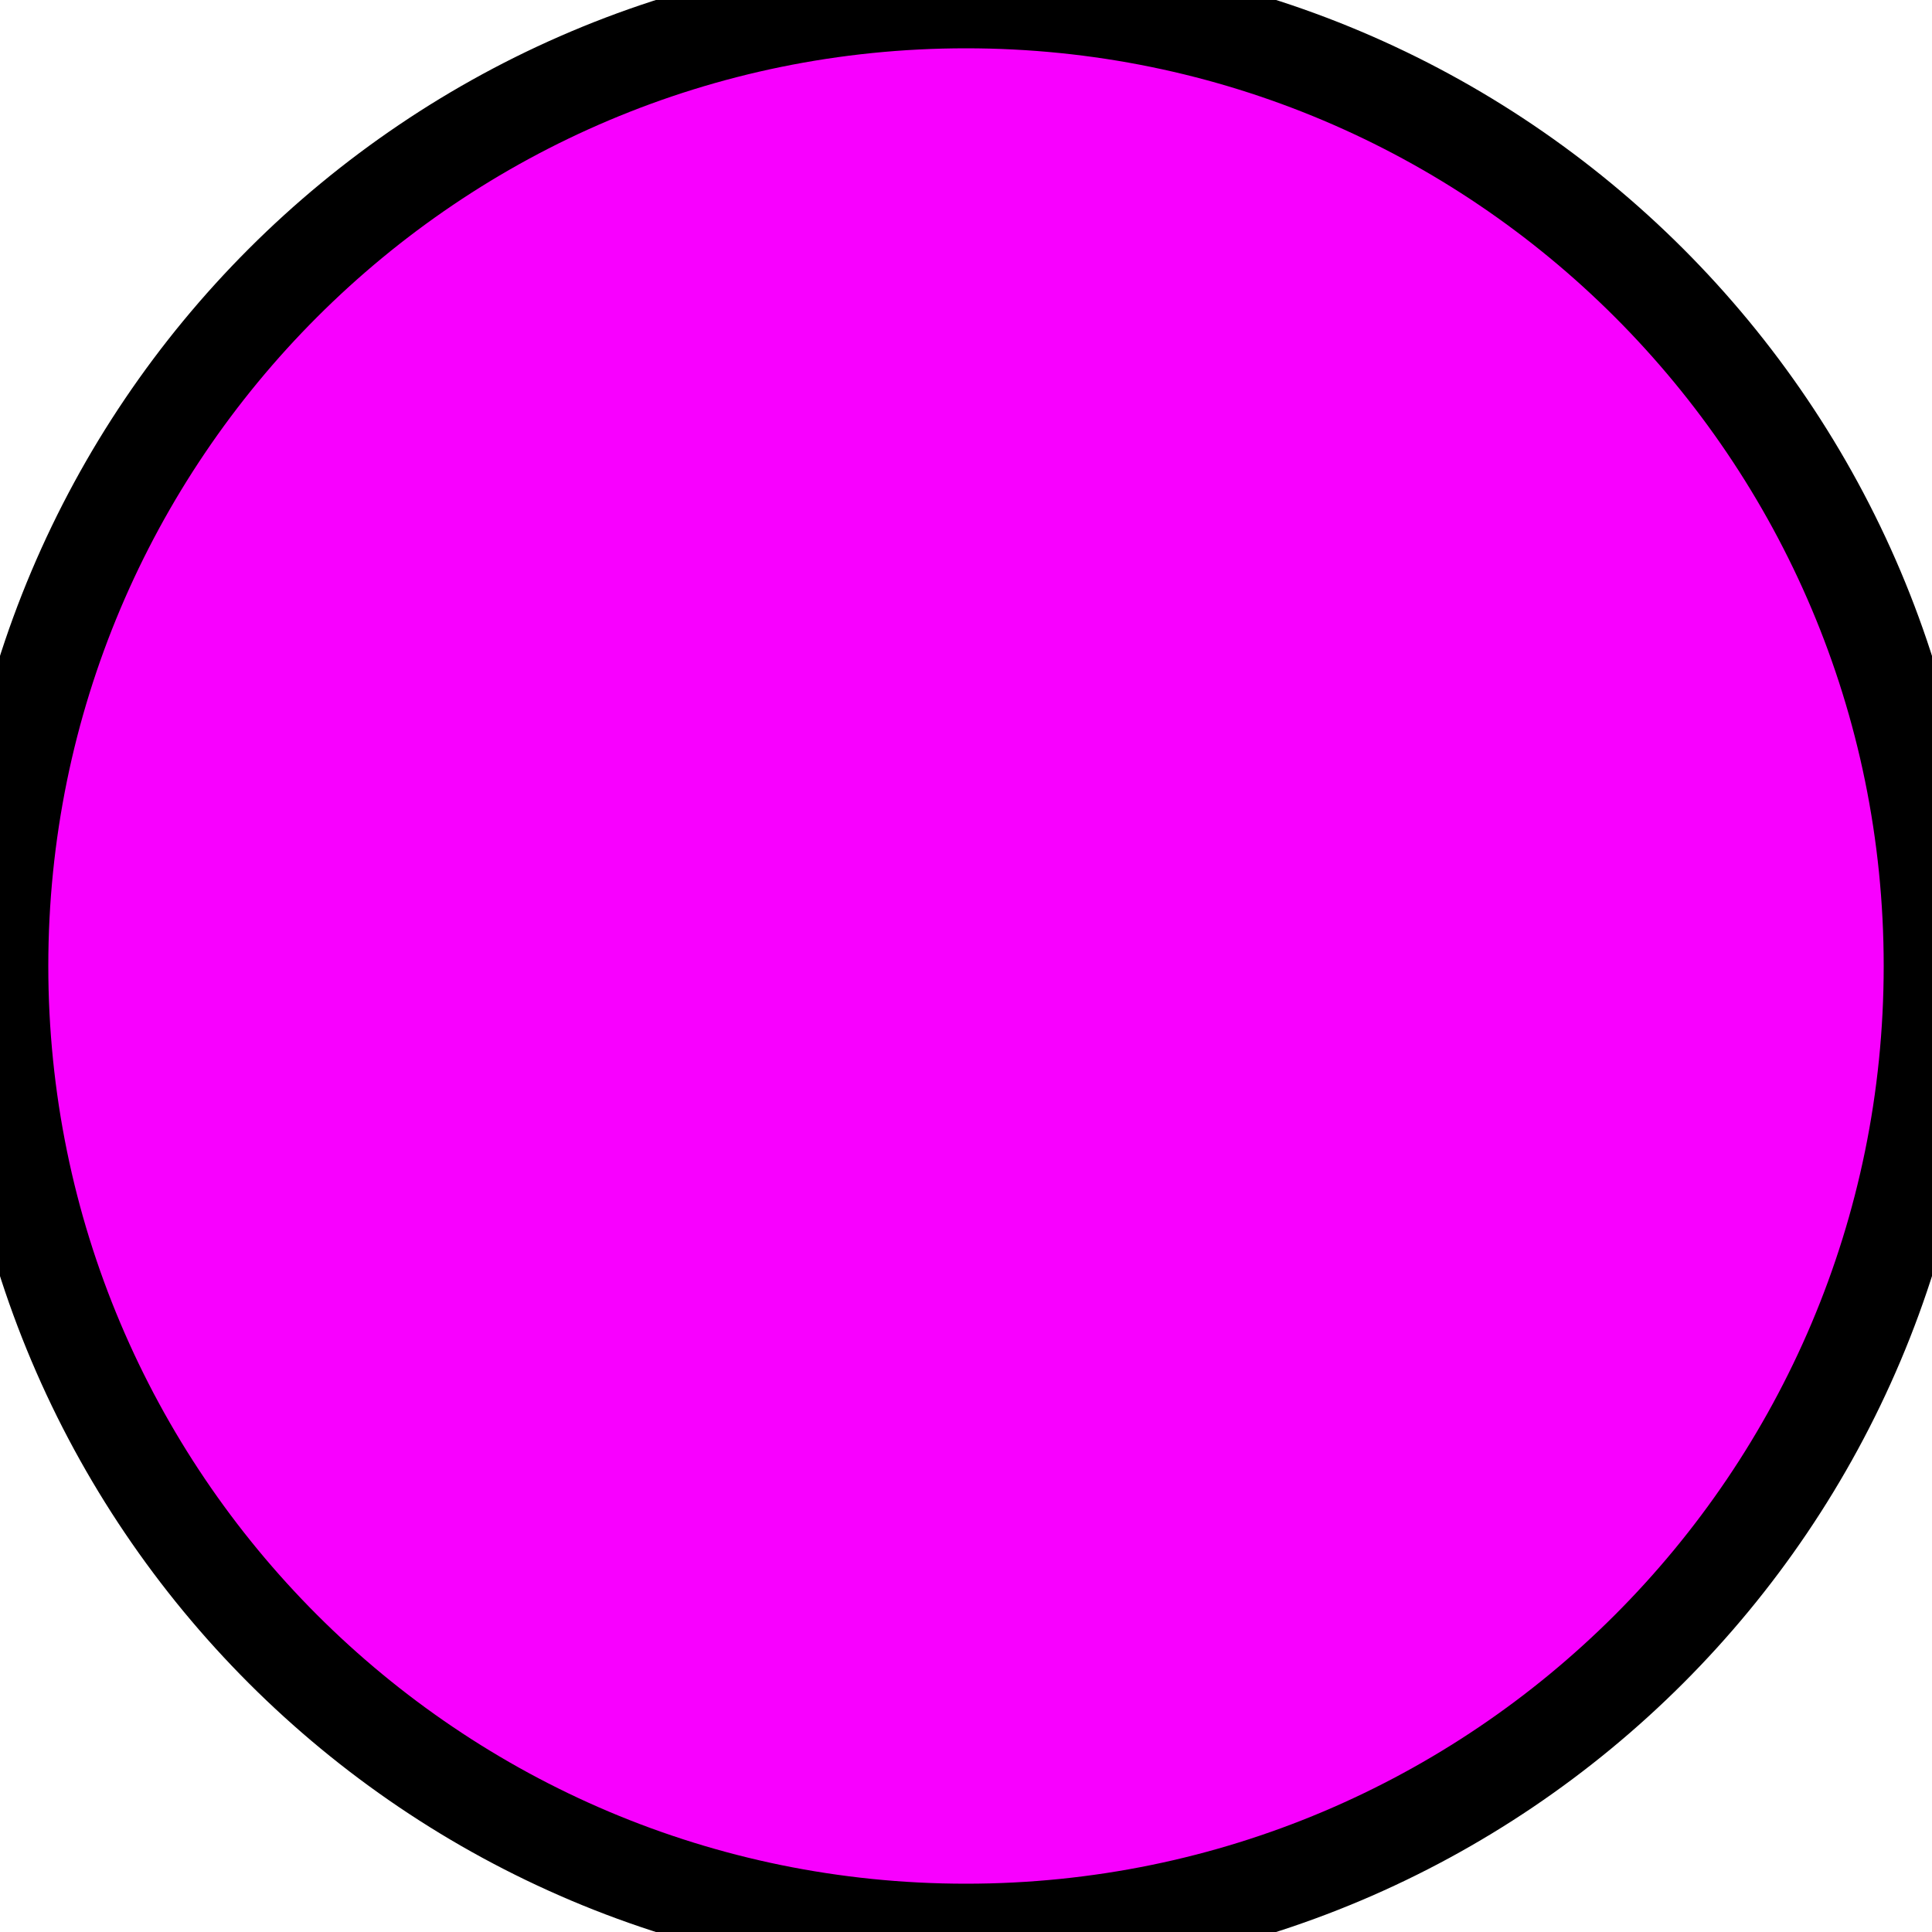
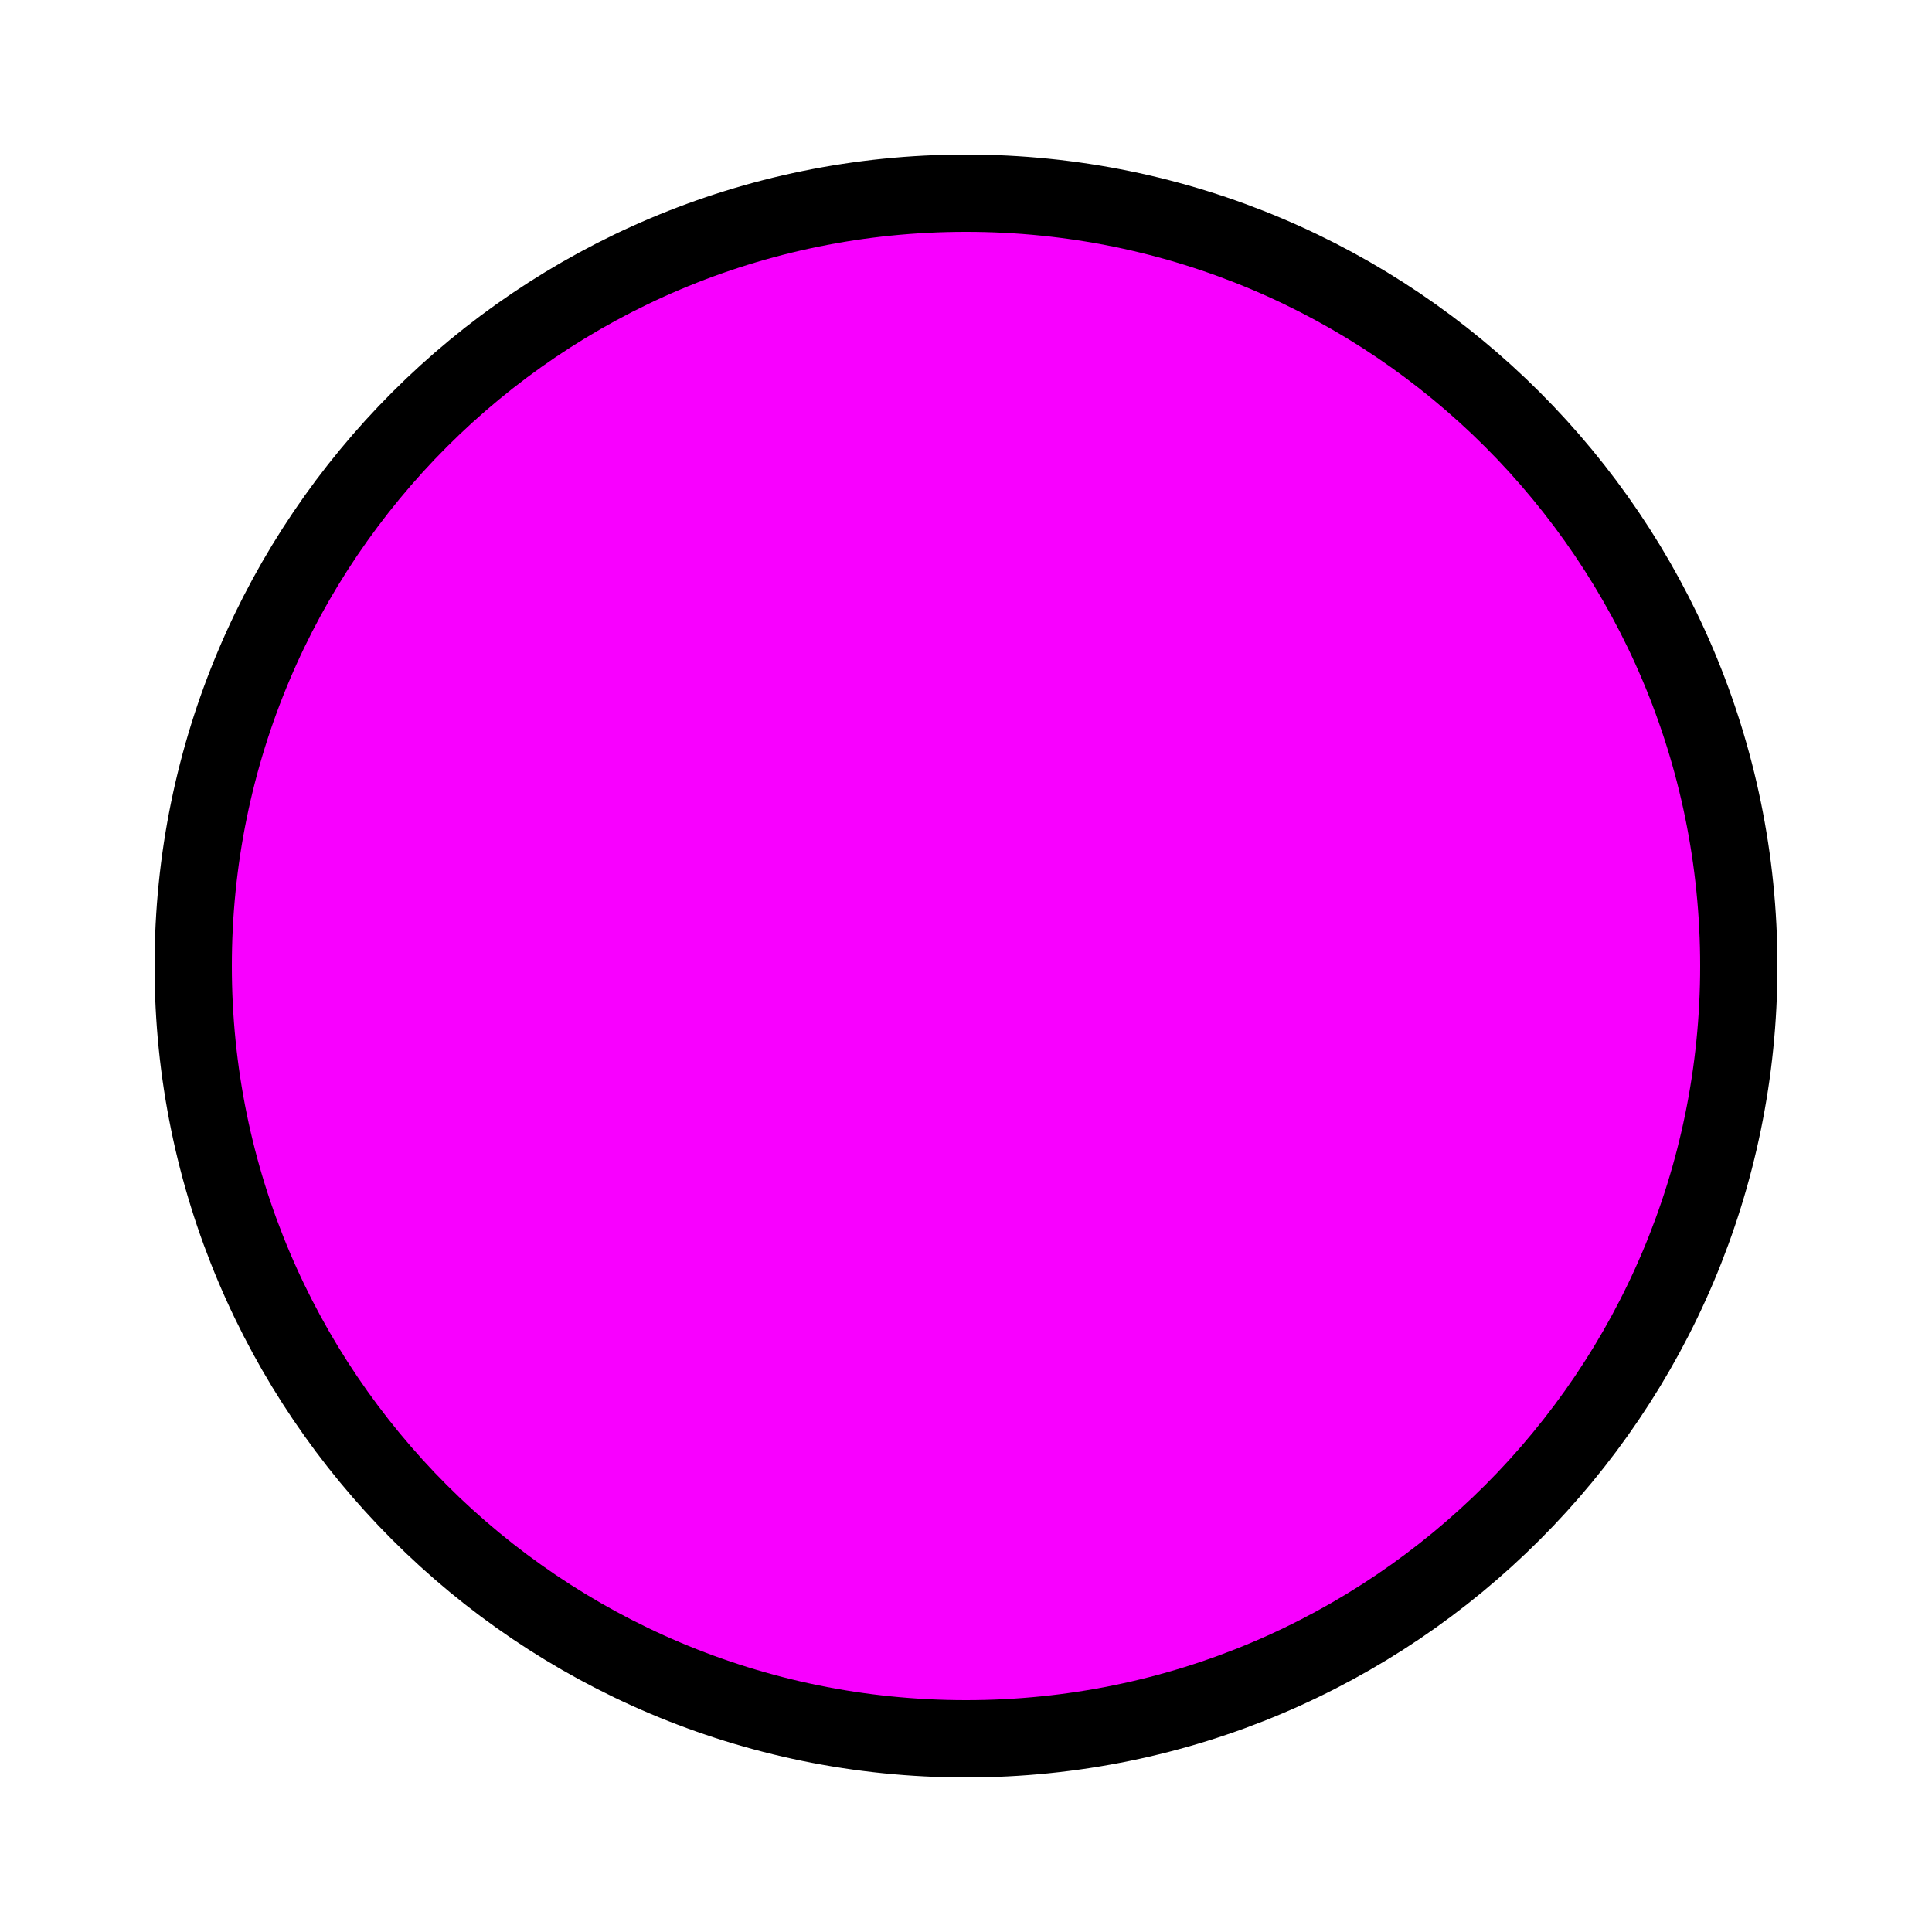
- <svg xmlns="http://www.w3.org/2000/svg" viewBox="50 50 400 400" width="400px" height="400px">
-   <ellipse style="stroke: rgb(0, 0, 0); fill: rgb(248, 0, 255); stroke-width: 20px; transform-origin: 1px 280.6px;" cx="250" cy="250" rx="200" ry="200" id="object-0" />
+ <svg xmlns="http://www.w3.org/2000/svg" xmlns:ns1="https://boxy-svg.com" viewBox="0 0 500 500" width="500px" height="500px">
+   <defs>
+     <ns1:export>
+       <ns1:file format="svg" href="#object-0" />
+       <ns1:file format="svg" path="Untitled 2.svg" />
+     </ns1:export>
+   </defs>
+   <ellipse style="stroke: rgb(0, 0, 0); transform-origin: 1px 280.6px; fill: rgb(248, 0, 255); stroke-width: 20px;" cx="250" cy="250" rx="200" ry="200" id="object-0" />
</svg>
